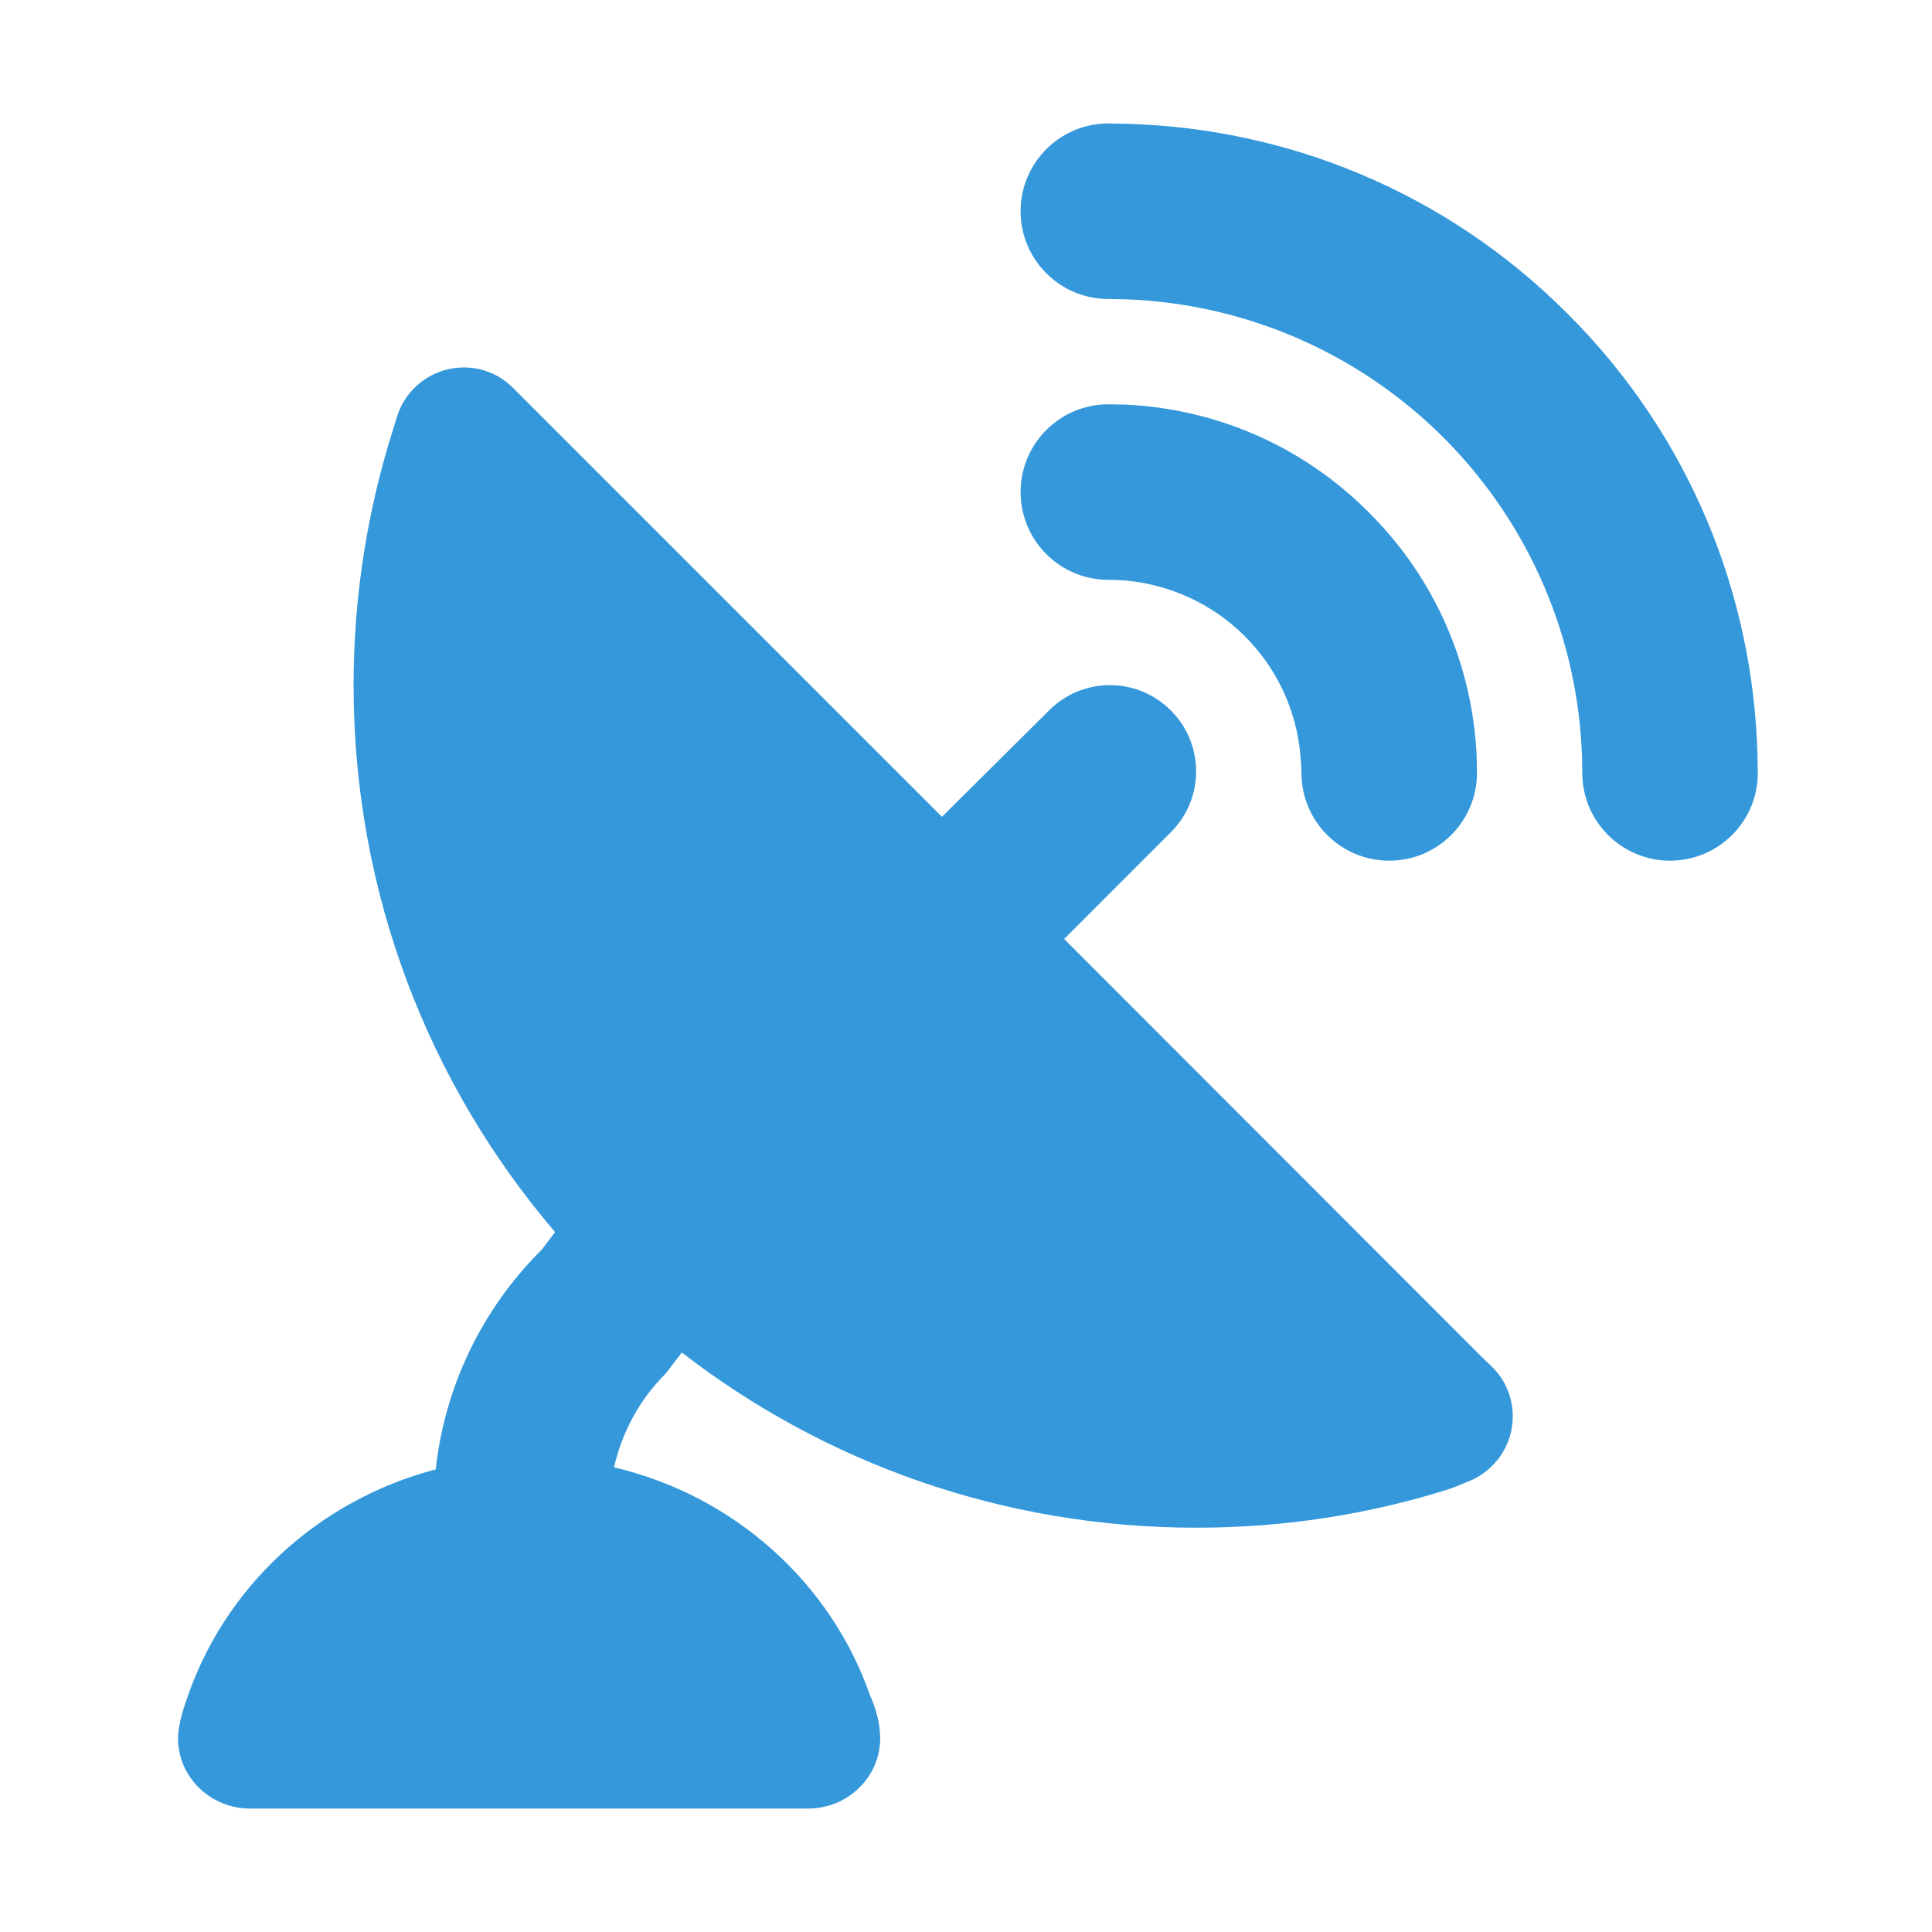
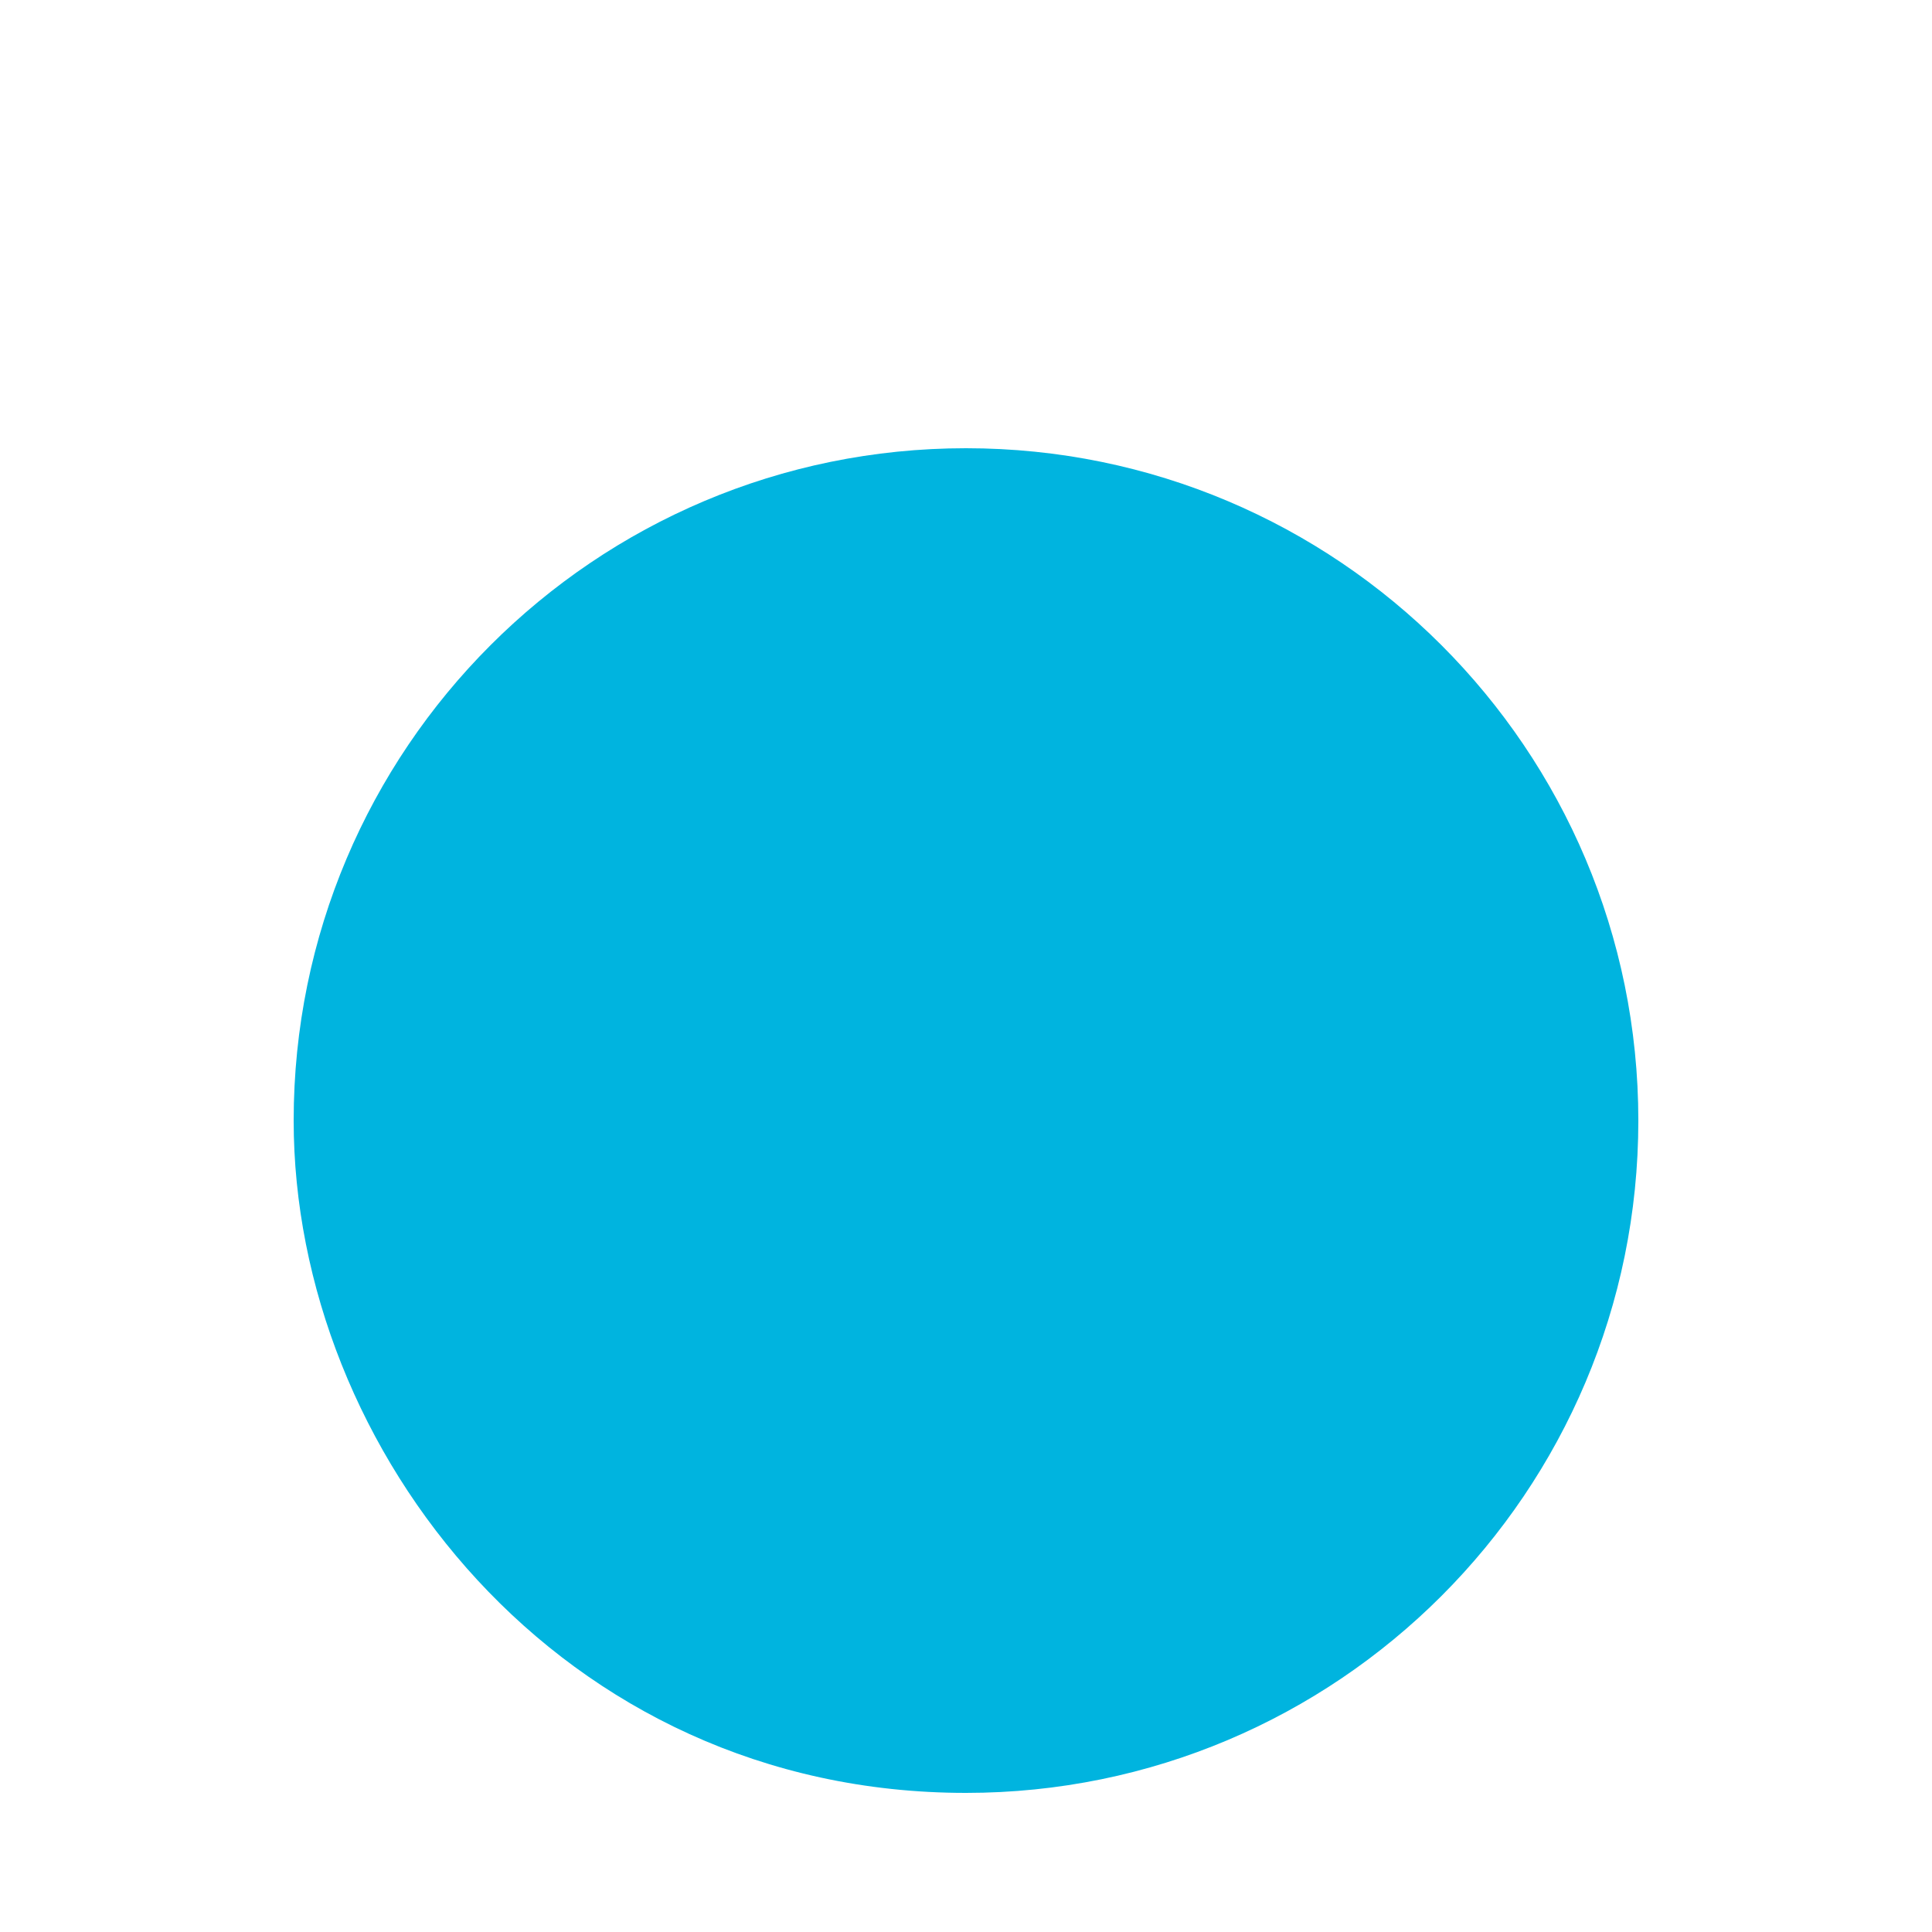
- <svg xmlns="http://www.w3.org/2000/svg" width="500" height="500" viewBox="0 0 500 500">
-   <path fill="#3498db" d="m271.493,183.86-27.717,27.526-111.024-111.022c-3.272-3.273-7.722-5.269-12.717-5.269-8.087,0-14.989,5.358-17.261,12.624l-1.003,3.275c-6.633,20.895-10.265,43.155-10.265,66.323 0,54.06 19.62,103.488 52.151,141.551l-3.457,4.543c-15.988,15.899-25.162,36.069-27.434,56.873-30.619,8.002-54.969,30.718-64.6,59.963 0,0-2.09,5.543-2.09,9.632 0,9.991 8.358,18.172 18.623,18.172h144.463c10.267,0 18.625-8.181 18.625-18.172 0-5.72-2.543-10.901-2.543-10.901-10.177-29.344-35.162-51.88-66.327-59.235 2.002-8.906 6.452-17.354 13.358-24.267l4.181-5.448c36.793,28.447 82.951,45.339 133.101,45.339 22.803,0 44.789-3.45 65.418-9.987 1.001-.275 4.63-1.819 4.63-1.819 6.913-2.549 11.898-9.186 11.898-16.991 0-5.094-2.086-9.725-5.536-12.991l-2.819-2.732-107.75-107.841 27.61-27.62c8.73-8.723 8.73-22.803 0-31.524-8.712-8.729-22.8-8.729-31.515-.002zm65.322,16.17c0,12.537 10.175,22.713 22.711,22.713 12.536,0 22.716-10.177 22.716-22.713l-.093-4.543c-1.088-22.894-10.362-45.426-27.892-62.871-17.442-17.536-39.983-26.803-62.874-27.895l-4.543-.089c-12.535,0-22.711,10.177-22.711,22.713 0,12.539 10.176,22.715 22.711,22.715 1.544,0 4.543,.182 4.543,.182 11.269,1.091 22.165,5.815 30.809,14.445 8.623,8.631 13.342,19.533 14.355,30.8 .001,0 .268,3 .268,4.543zm72.681,0c0,12.537 10.179,22.713 22.715,22.713 12.537,0 22.712-10.177 22.712-22.713l-.089-4.543c-1.088-41.52-17.441-82.678-49.15-114.296-31.622-31.706-72.773-48.063-114.3-49.154l-4.543-.087c-12.535,0-22.711,10.177-22.711,22.713 0,12.537 10.176,22.713 22.711,22.713l4.543,.09c29.892,1.091 59.419,13.086 82.223,35.8 22.715,22.803 34.709,52.331 35.802,82.221l.087,4.543z" />
+ <svg xmlns="http://www.w3.org/2000/svg" version="1.1" id="Layer_1" x="0px" y="0px" width="500px" height="500px" viewBox="0 0 500 500" enable-background="new 0 0 500 500" xml:space="preserve">
+   <path fill="#00B4DF" d="M250,464c96.112,0,174-77.888,174-174c0-96.097-77.888-174-174-174S76,193.903,76,290  C76,375.132,144.838,464,250,464z" />
</svg>
